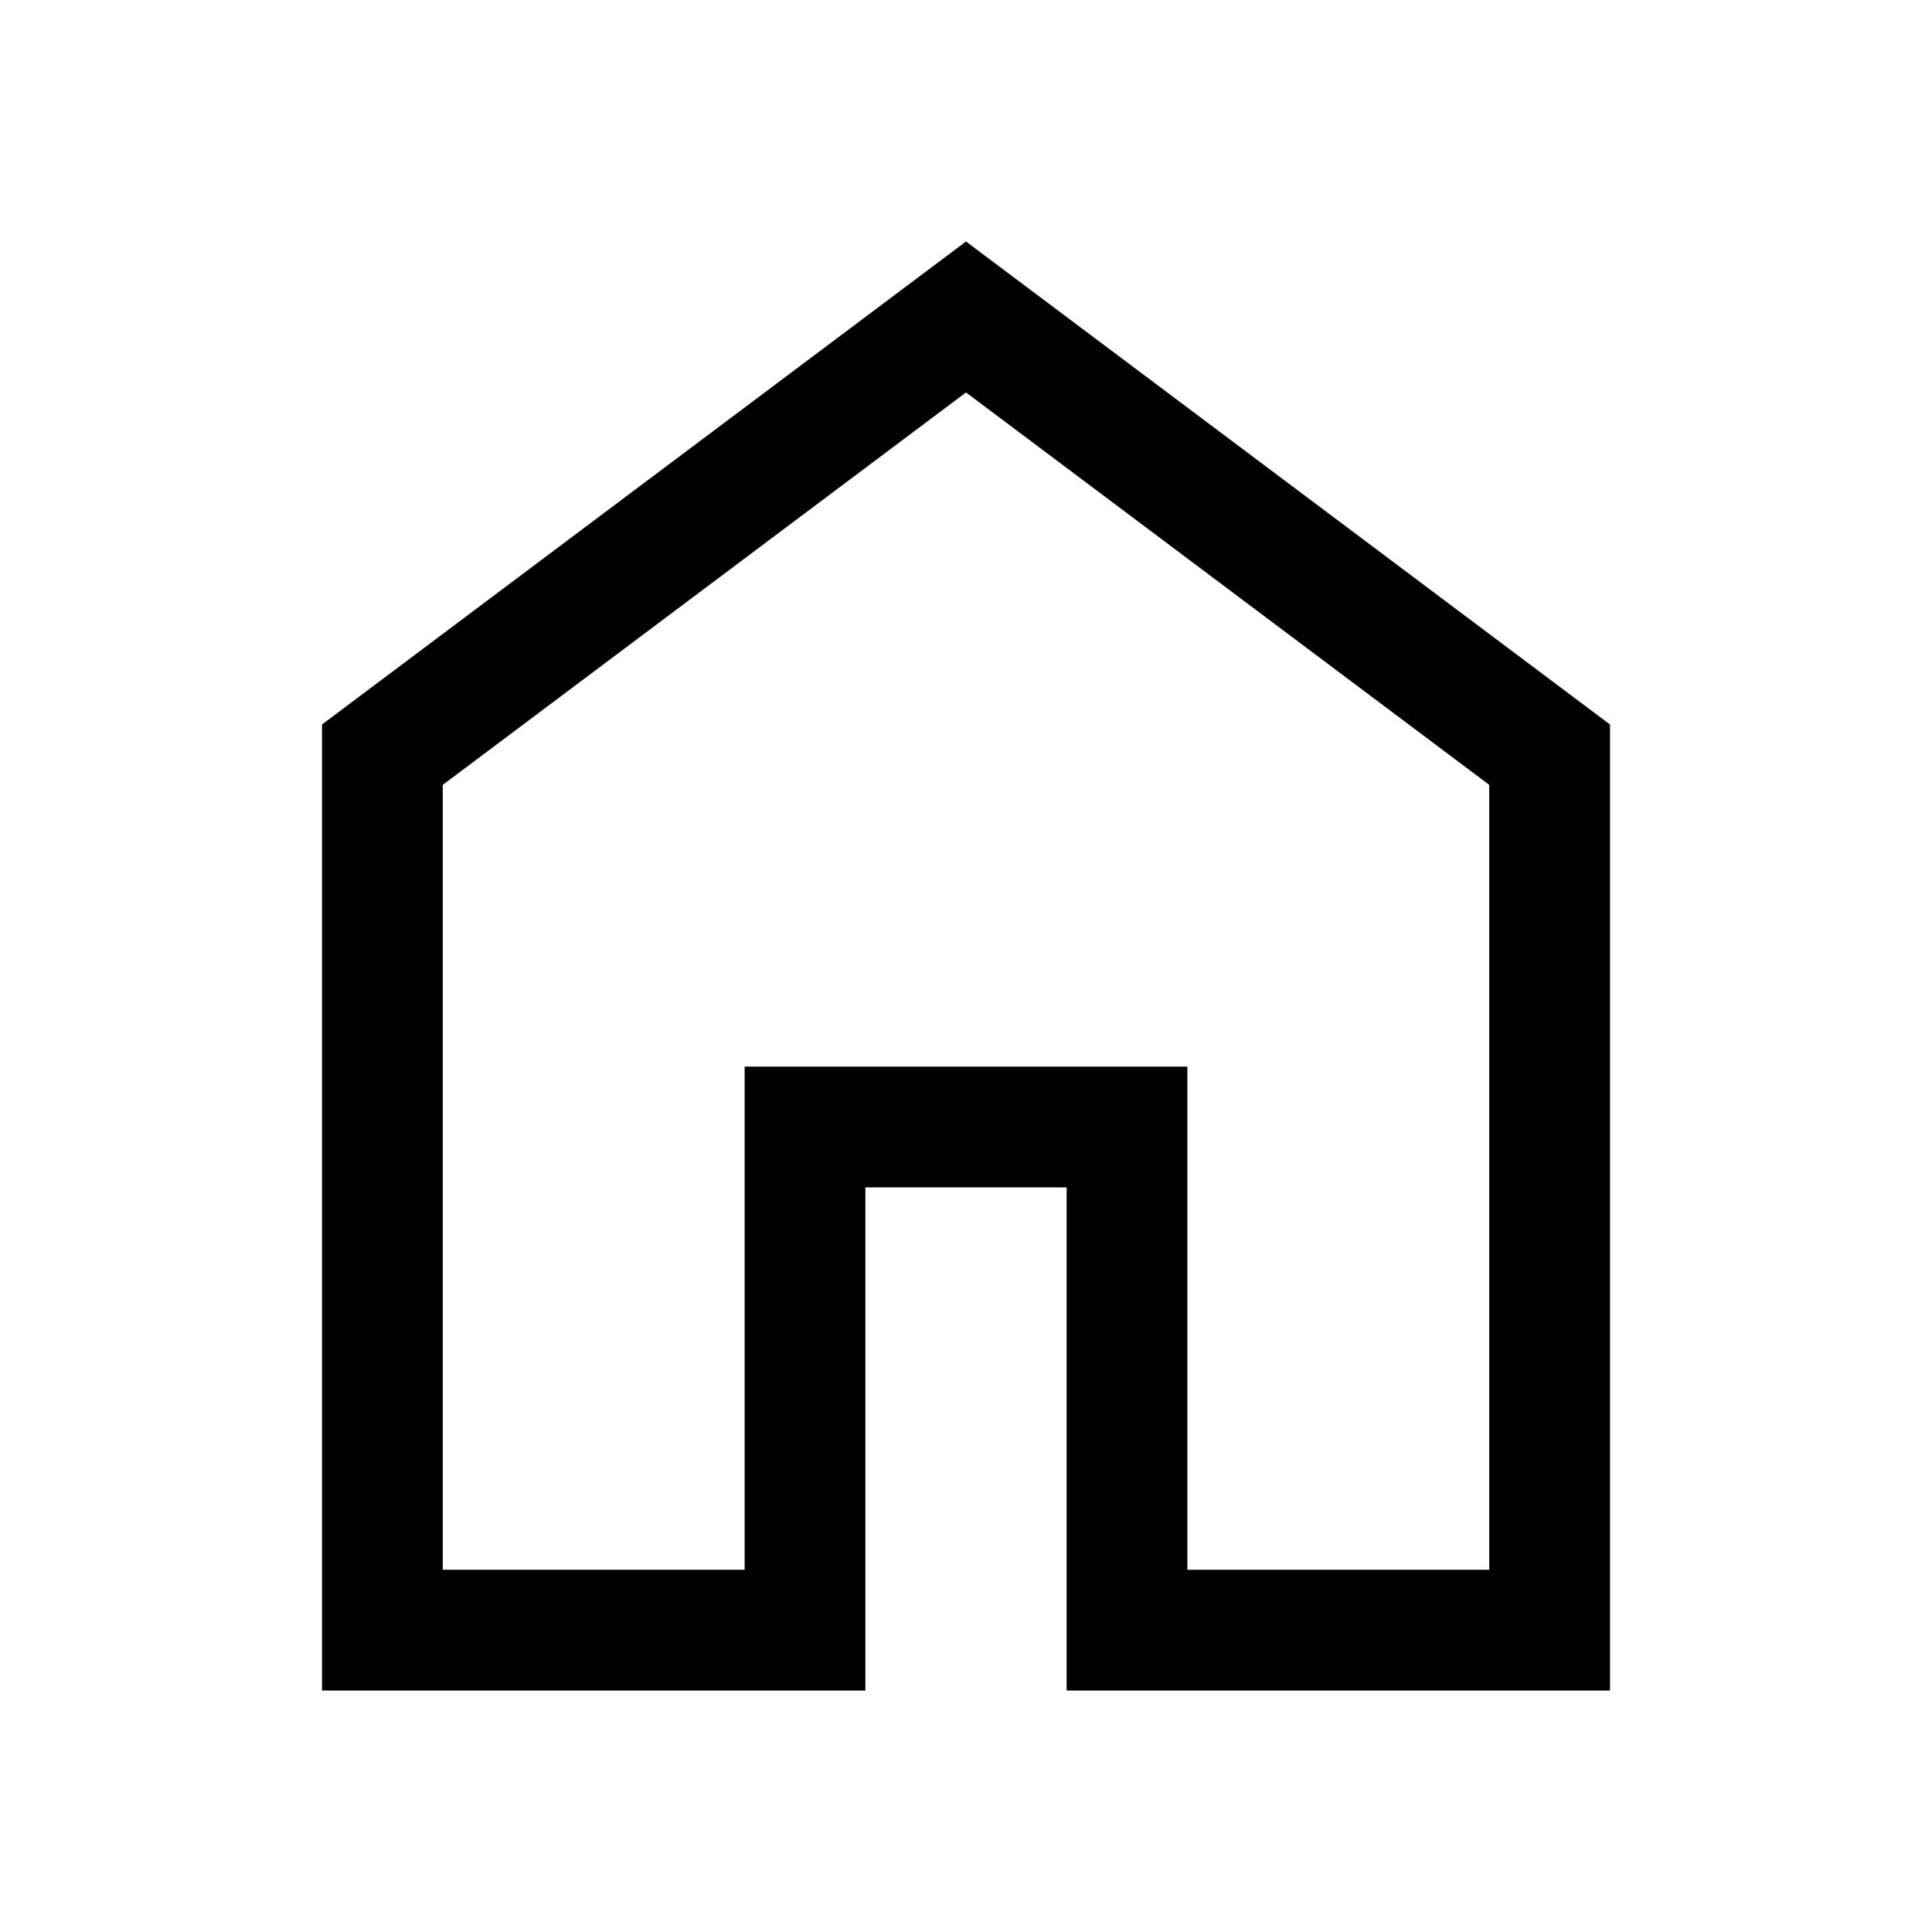
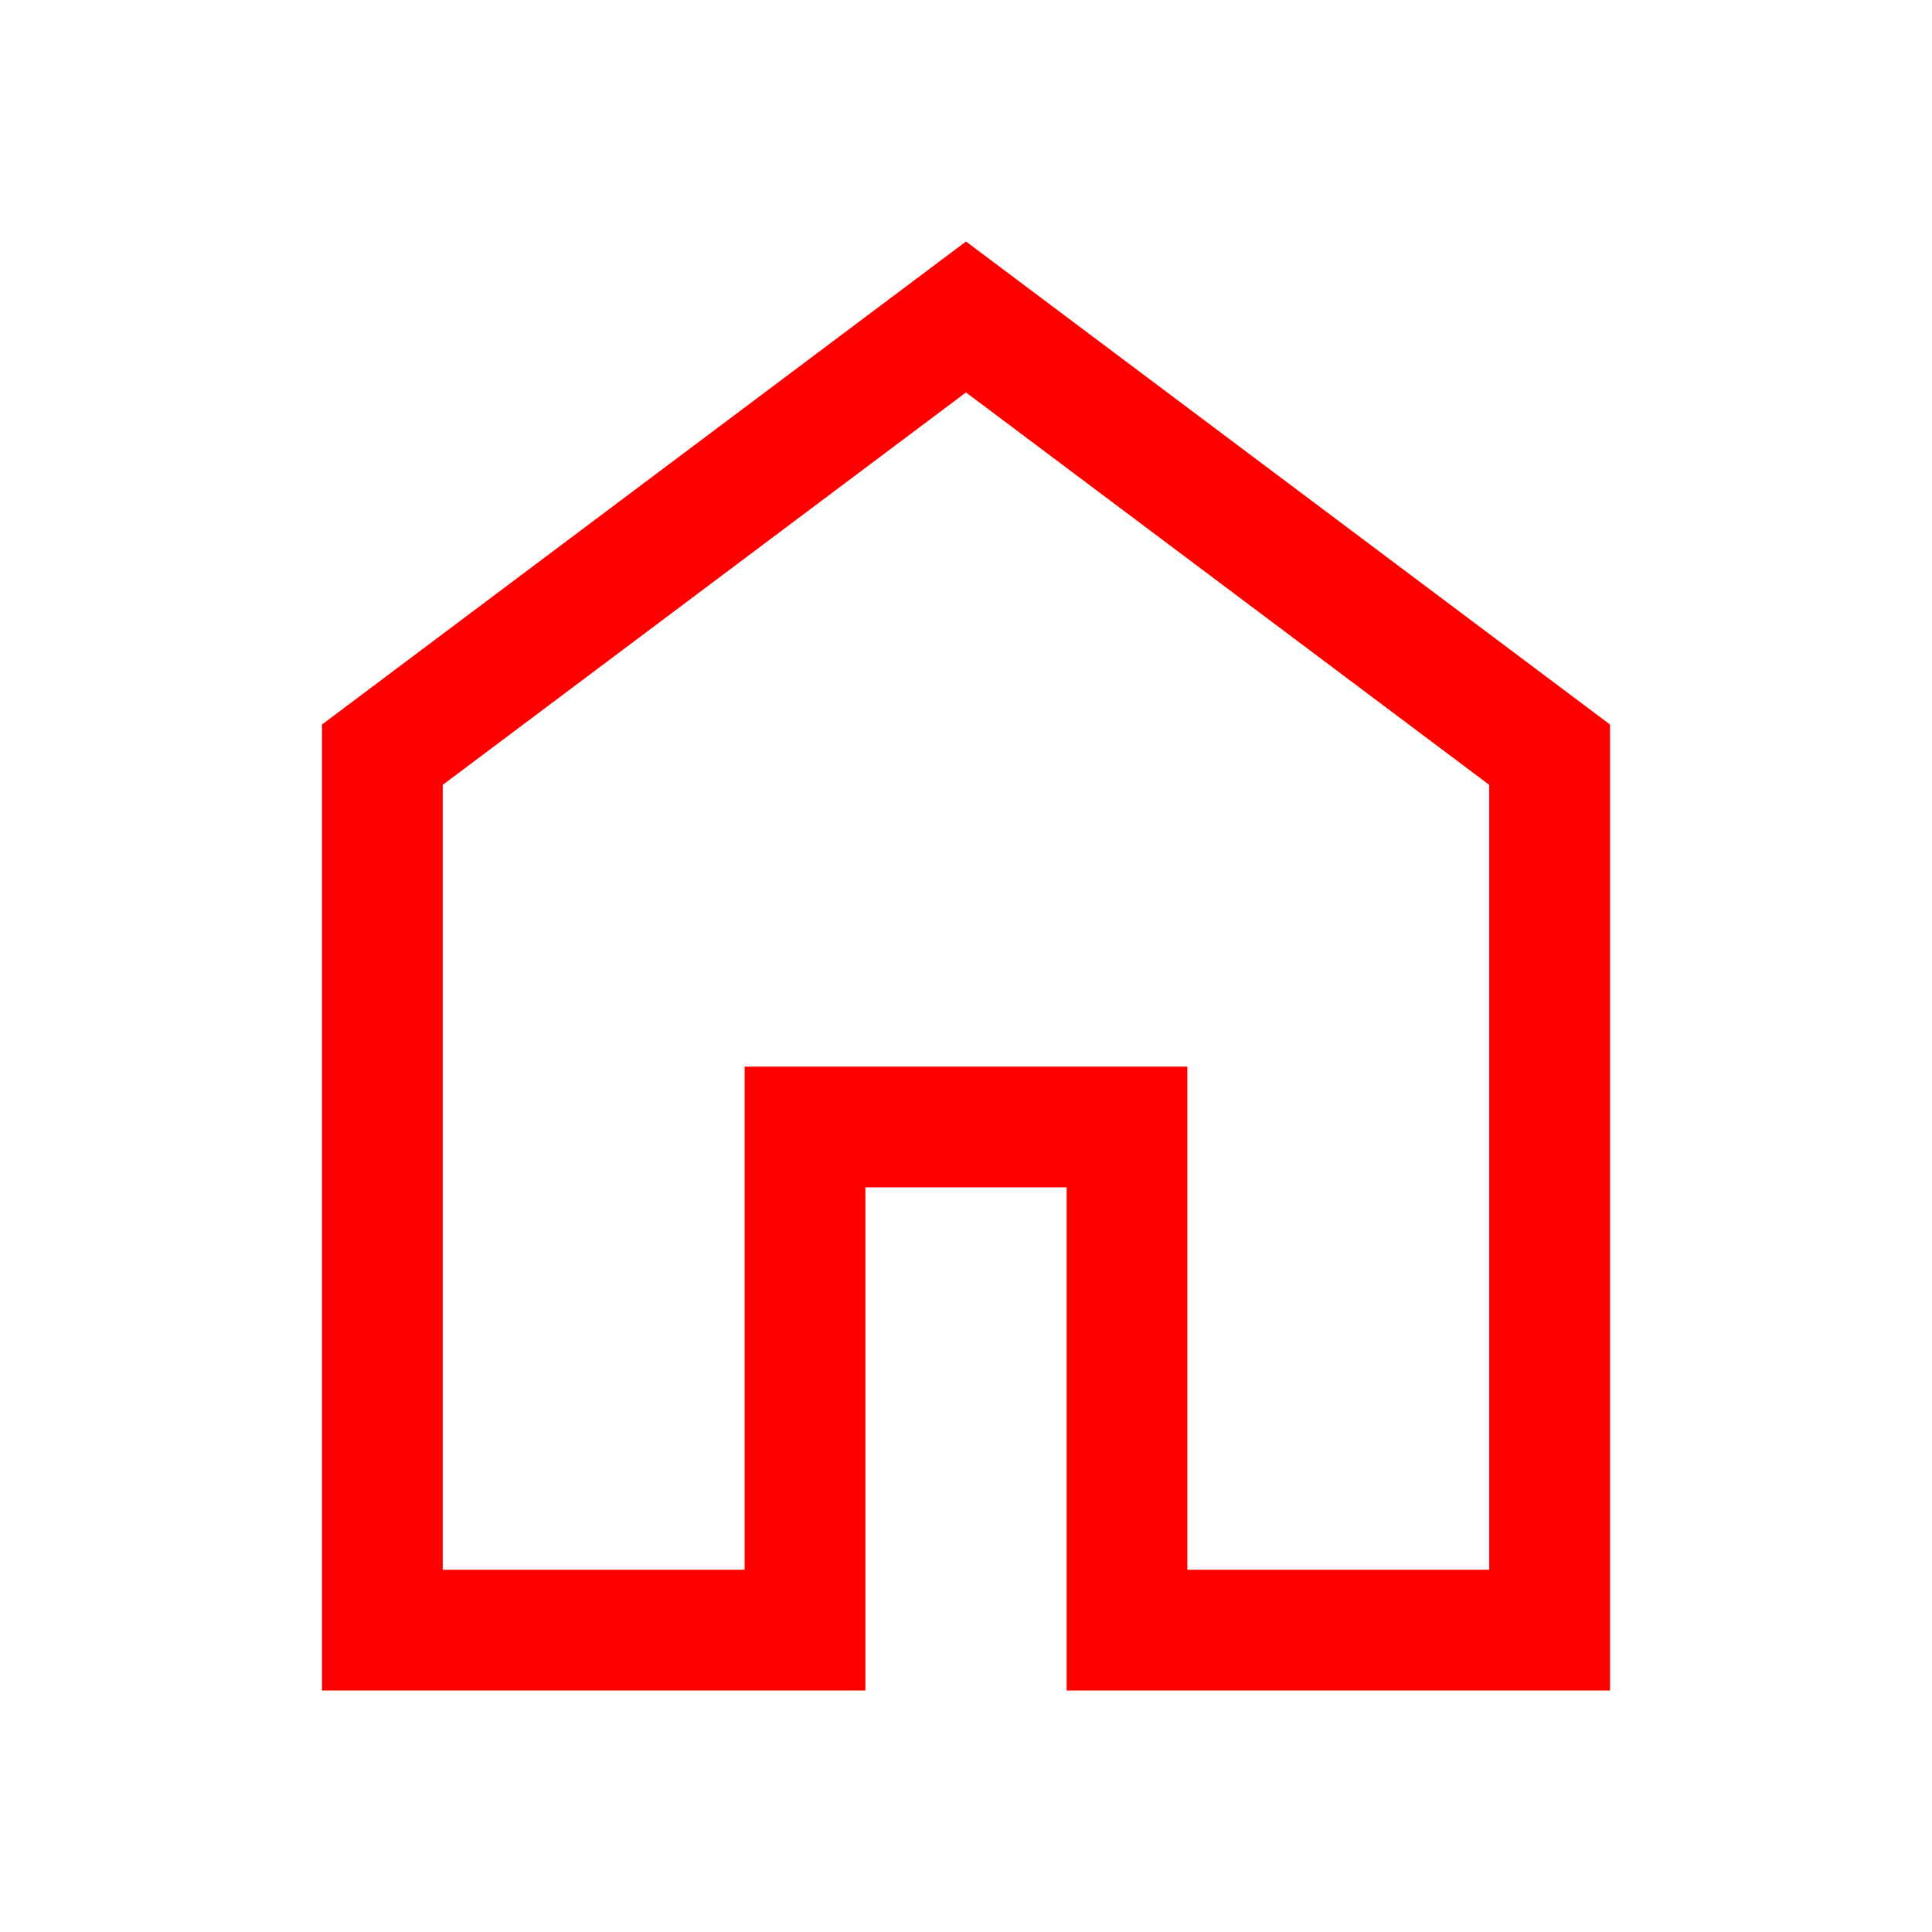
- <svg xmlns="http://www.w3.org/2000/svg" height="48" viewBox="0 -960 960 960" width="48">
+ <svg xmlns="http://www.w3.org/2000/svg" fill="#FF0000" height="48" viewBox="0 -960 960 960" width="48">
  <path d="M220-180h150v-250h220v250h150v-390L480-765 220-570v390Zm-60 60v-480l320-240 320 240v480H530v-250H430v250H160Zm320-353Z" />
</svg>
